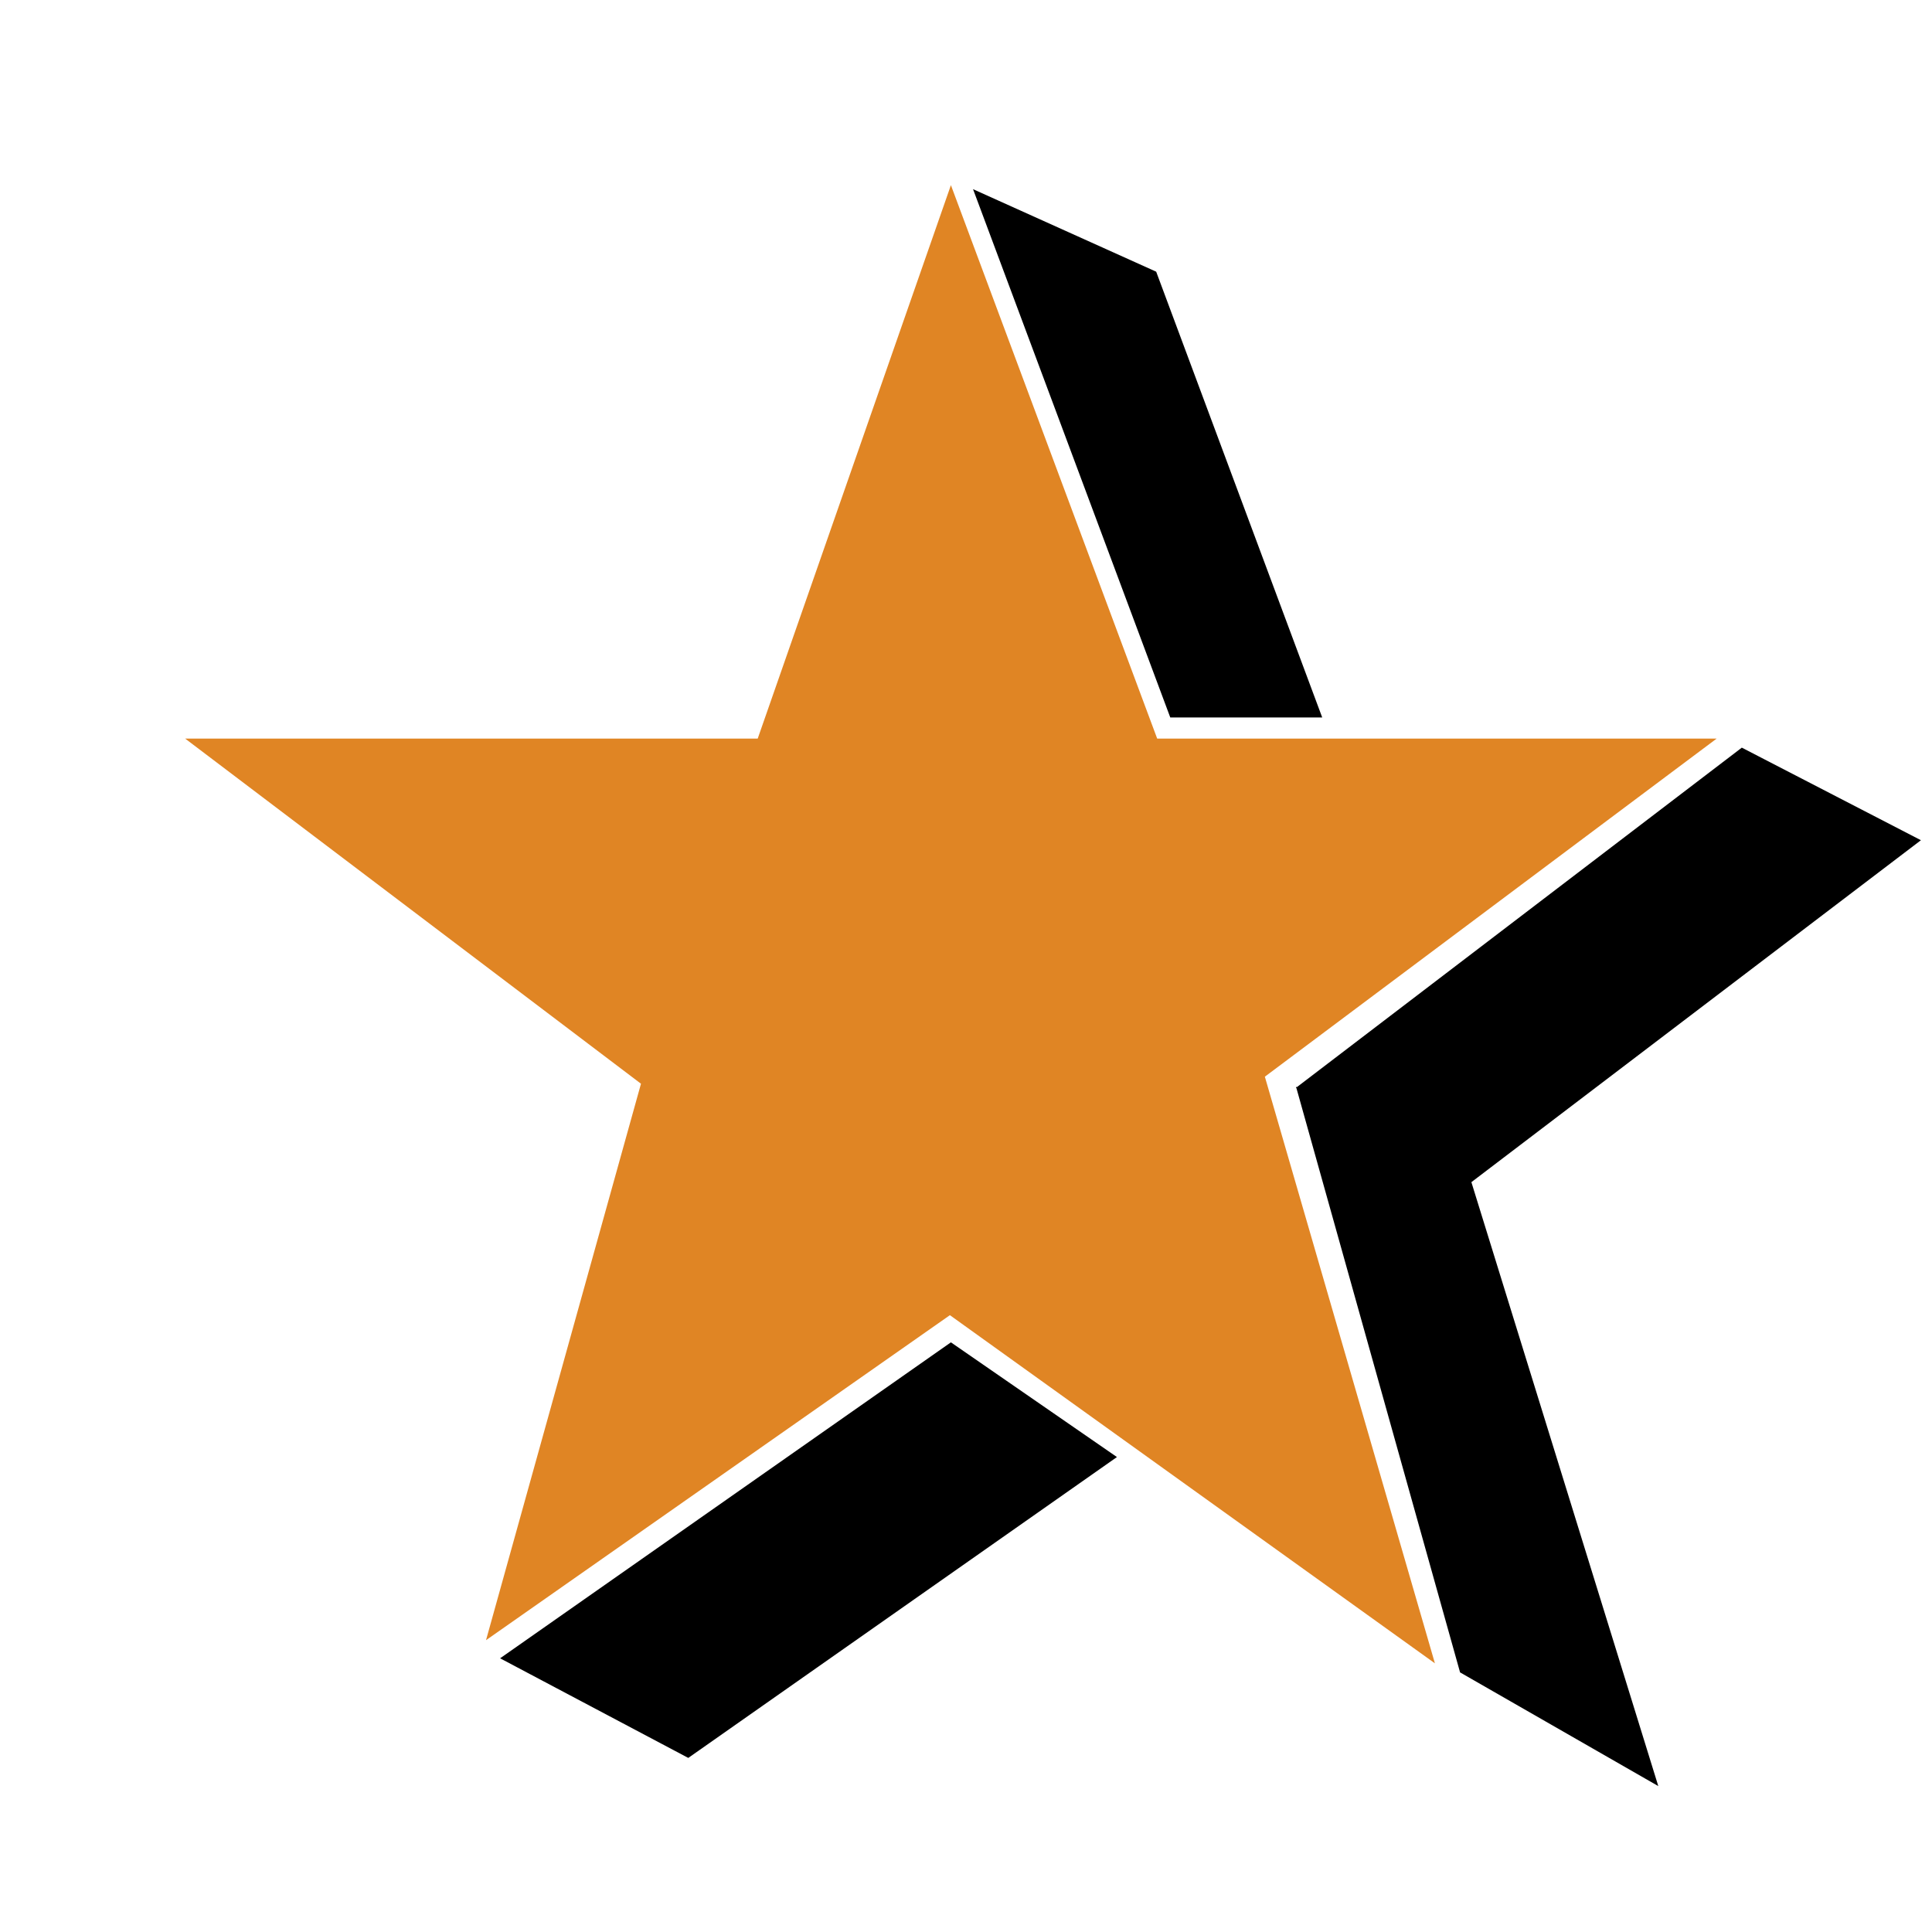
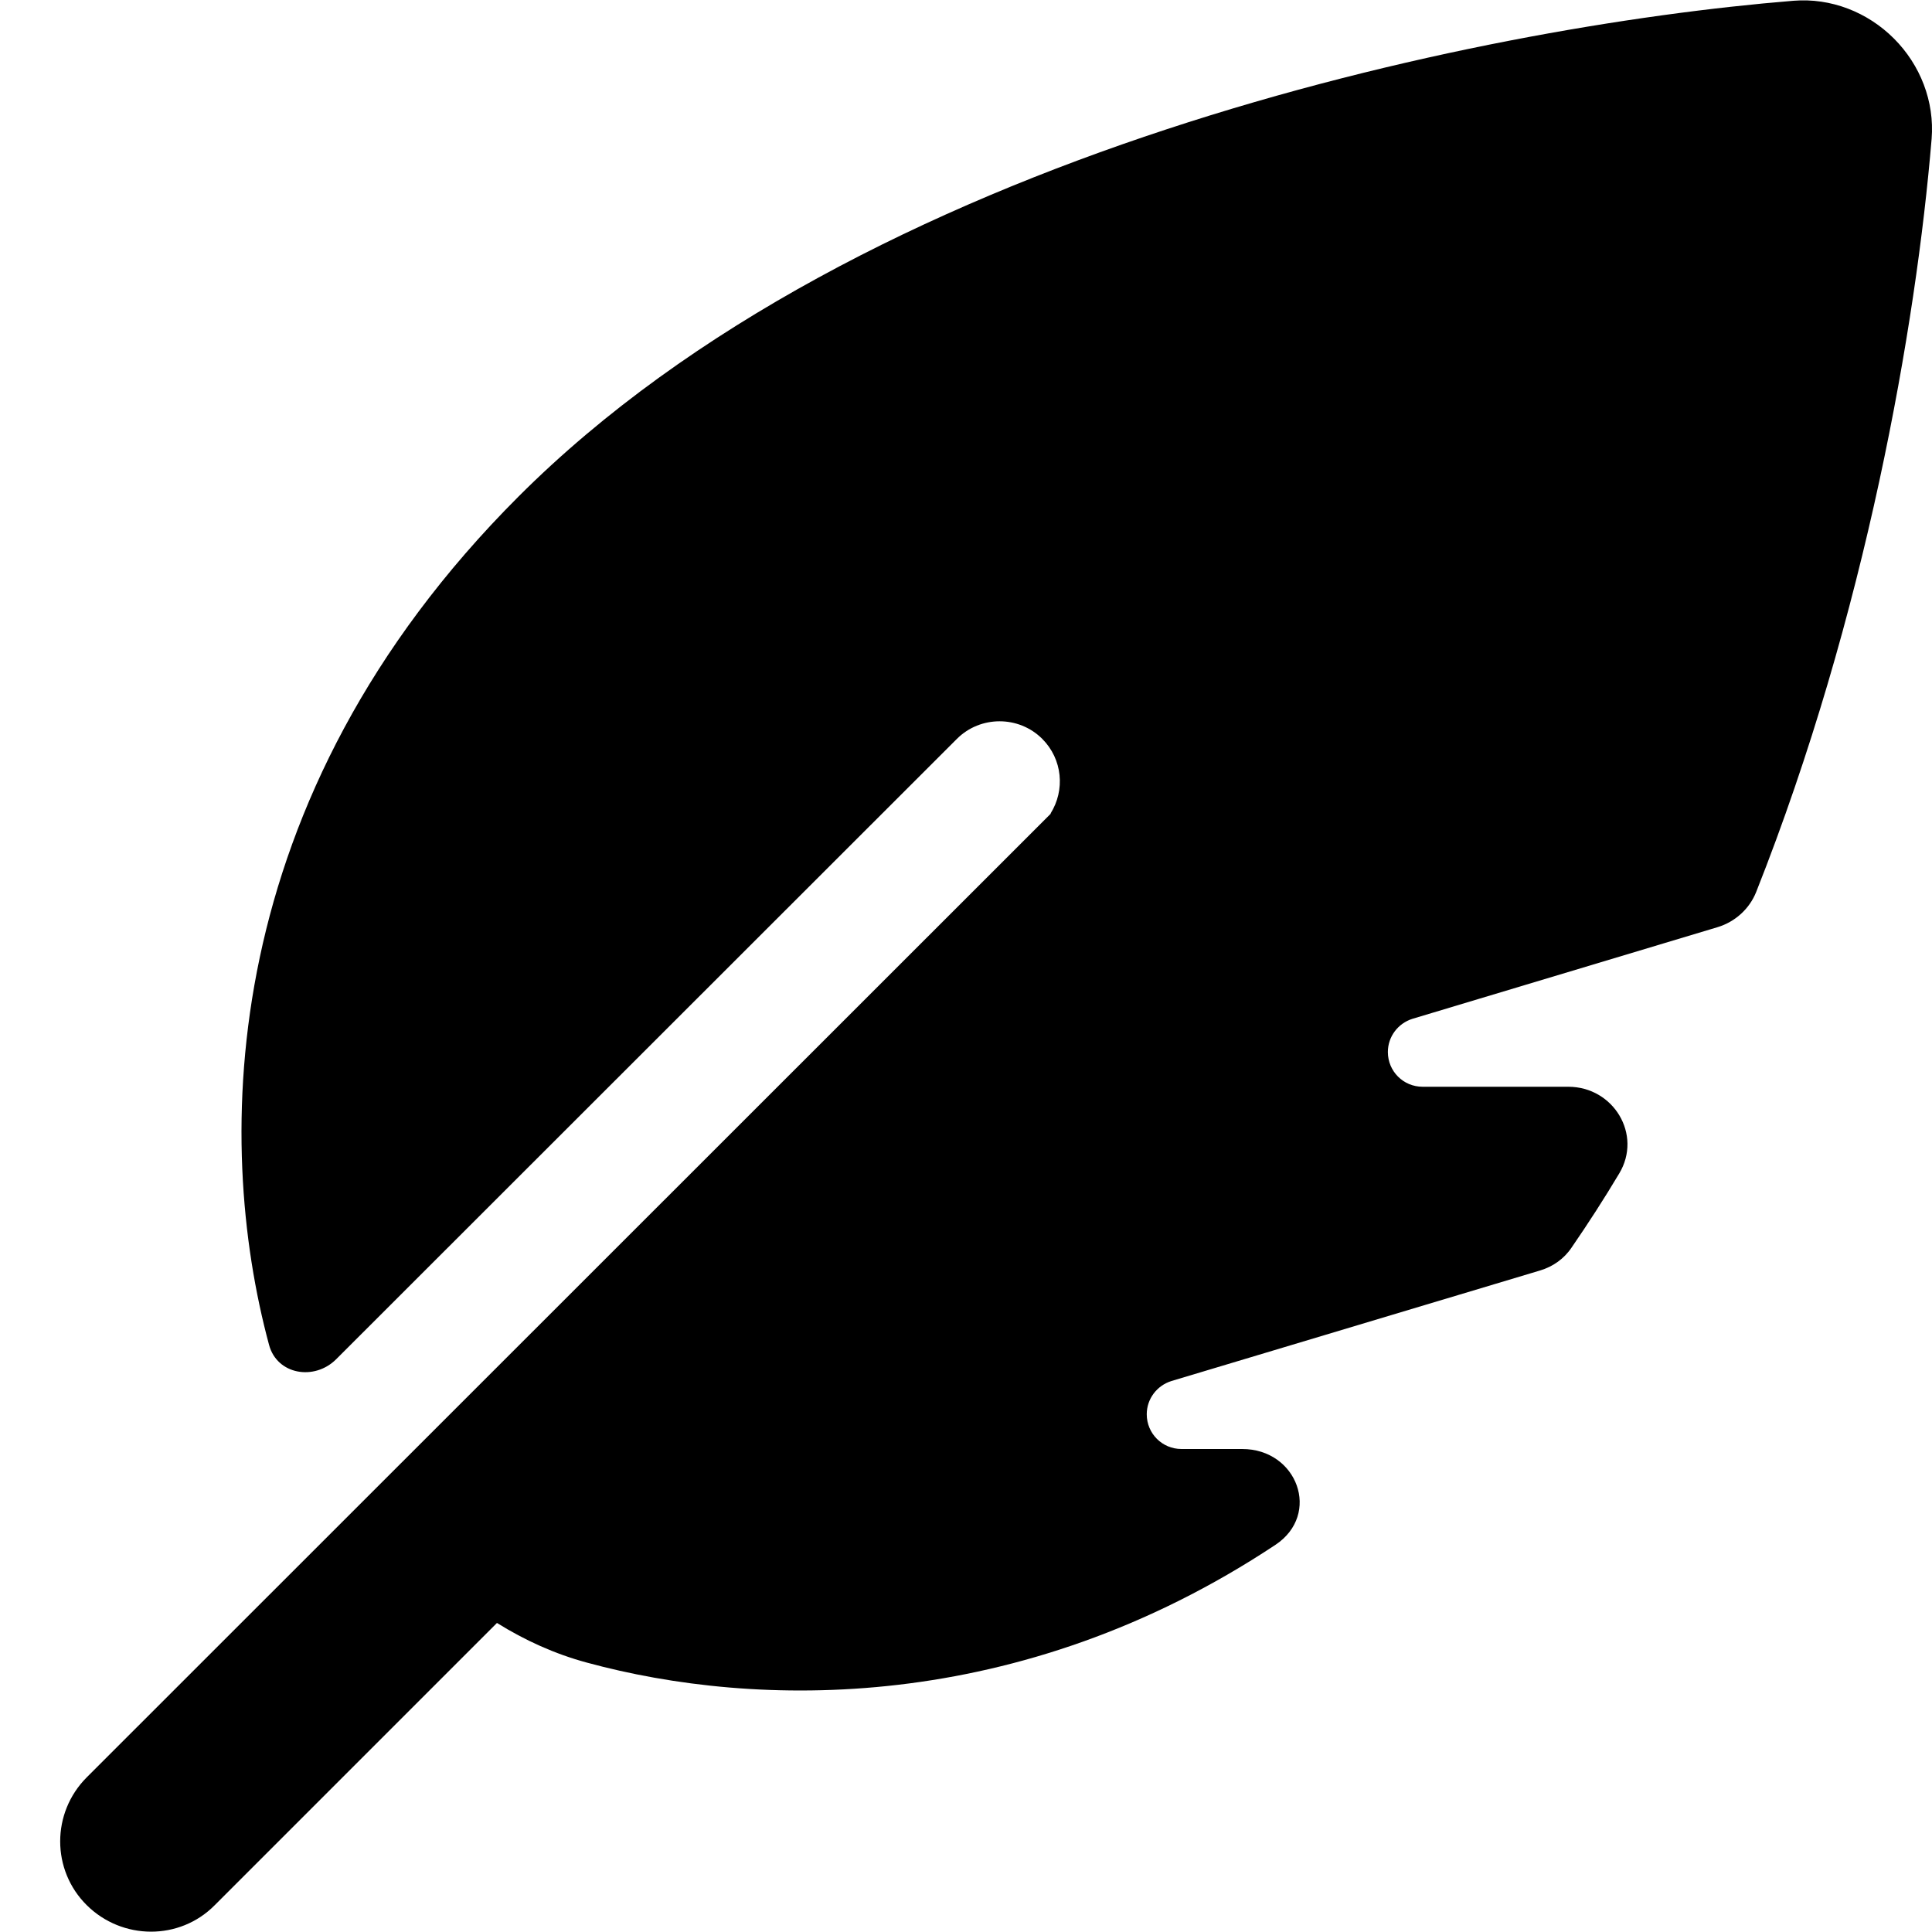
- <svg xmlns="http://www.w3.org/2000/svg" xml:space="preserve" viewBox="0 0 192 192">
-   <path fill="#e08524" d="M75.3 73.4H18.4l45.3 34.3L48.3 163l46.1-32.3 48.2 34.6-16.9-58.3 44.9-33.6H115l-20.5-55-19.2 55z" />
-   <path d="m96.7 18.8 18.2 8.2 16.5 44.3h-15.1L96.7 18.8zm-47 146 18.7 9.9 42.6-29.9-16.5-11.4-44.8 31.4zm79.1-56.8 17.4 9.4 18.6 60.1-19.7-11.3-16.3-58.2z" />
-   <path d="m173.1 74.3 17.8 9.2-44.7 34-17.4-9.4 44.3-33.8z" />
+ <svg xmlns="http://www.w3.org/2000/svg" viewBox="0 0 512 512">
+   <path d="M278.5 215.6L23 471c-9.4 9.4-9.4 24.6 0 33.9s24.6 9.4 33.9 0l74.8-74.8c7.4 4.6 15.3 8.2 23.8 10.5C200.3 452.8 270 454.5 338 409.4c12.2-8.1 5.8-25.4-8.8-25.4l-16.1 0c-5.1 0-9.2-4.1-9.2-9.2c0-4.1 2.7-7.6 6.5-8.8l97.7-29.3c3.4-1 6.4-3.1 8.4-6.1c4.4-6.4 8.6-12.9 12.6-19.6c6.2-10.3-1.5-23-13.5-23l-38.6 0c-5.1 0-9.2-4.1-9.2-9.2c0-4.1 2.7-7.6 6.5-8.8l80.9-24.3c4.6-1.4 8.4-4.8 10.2-9.3C494.5 163 507.8 86.1 511.9 36.8c.8-9.9-3-19.6-10-26.6s-16.7-10.8-26.6-10C391.5 7 228.5 40.5 137.4 131.6C57.3 211.7 56.7 302.3 71.3 356.4c2.1 7.9 12 9.6 17.8 3.8L253.6 195.8c6.2-6.2 16.4-6.2 22.6 0c5.4 5.4 6.1 13.6 2.2 19.8z" />
</svg>
